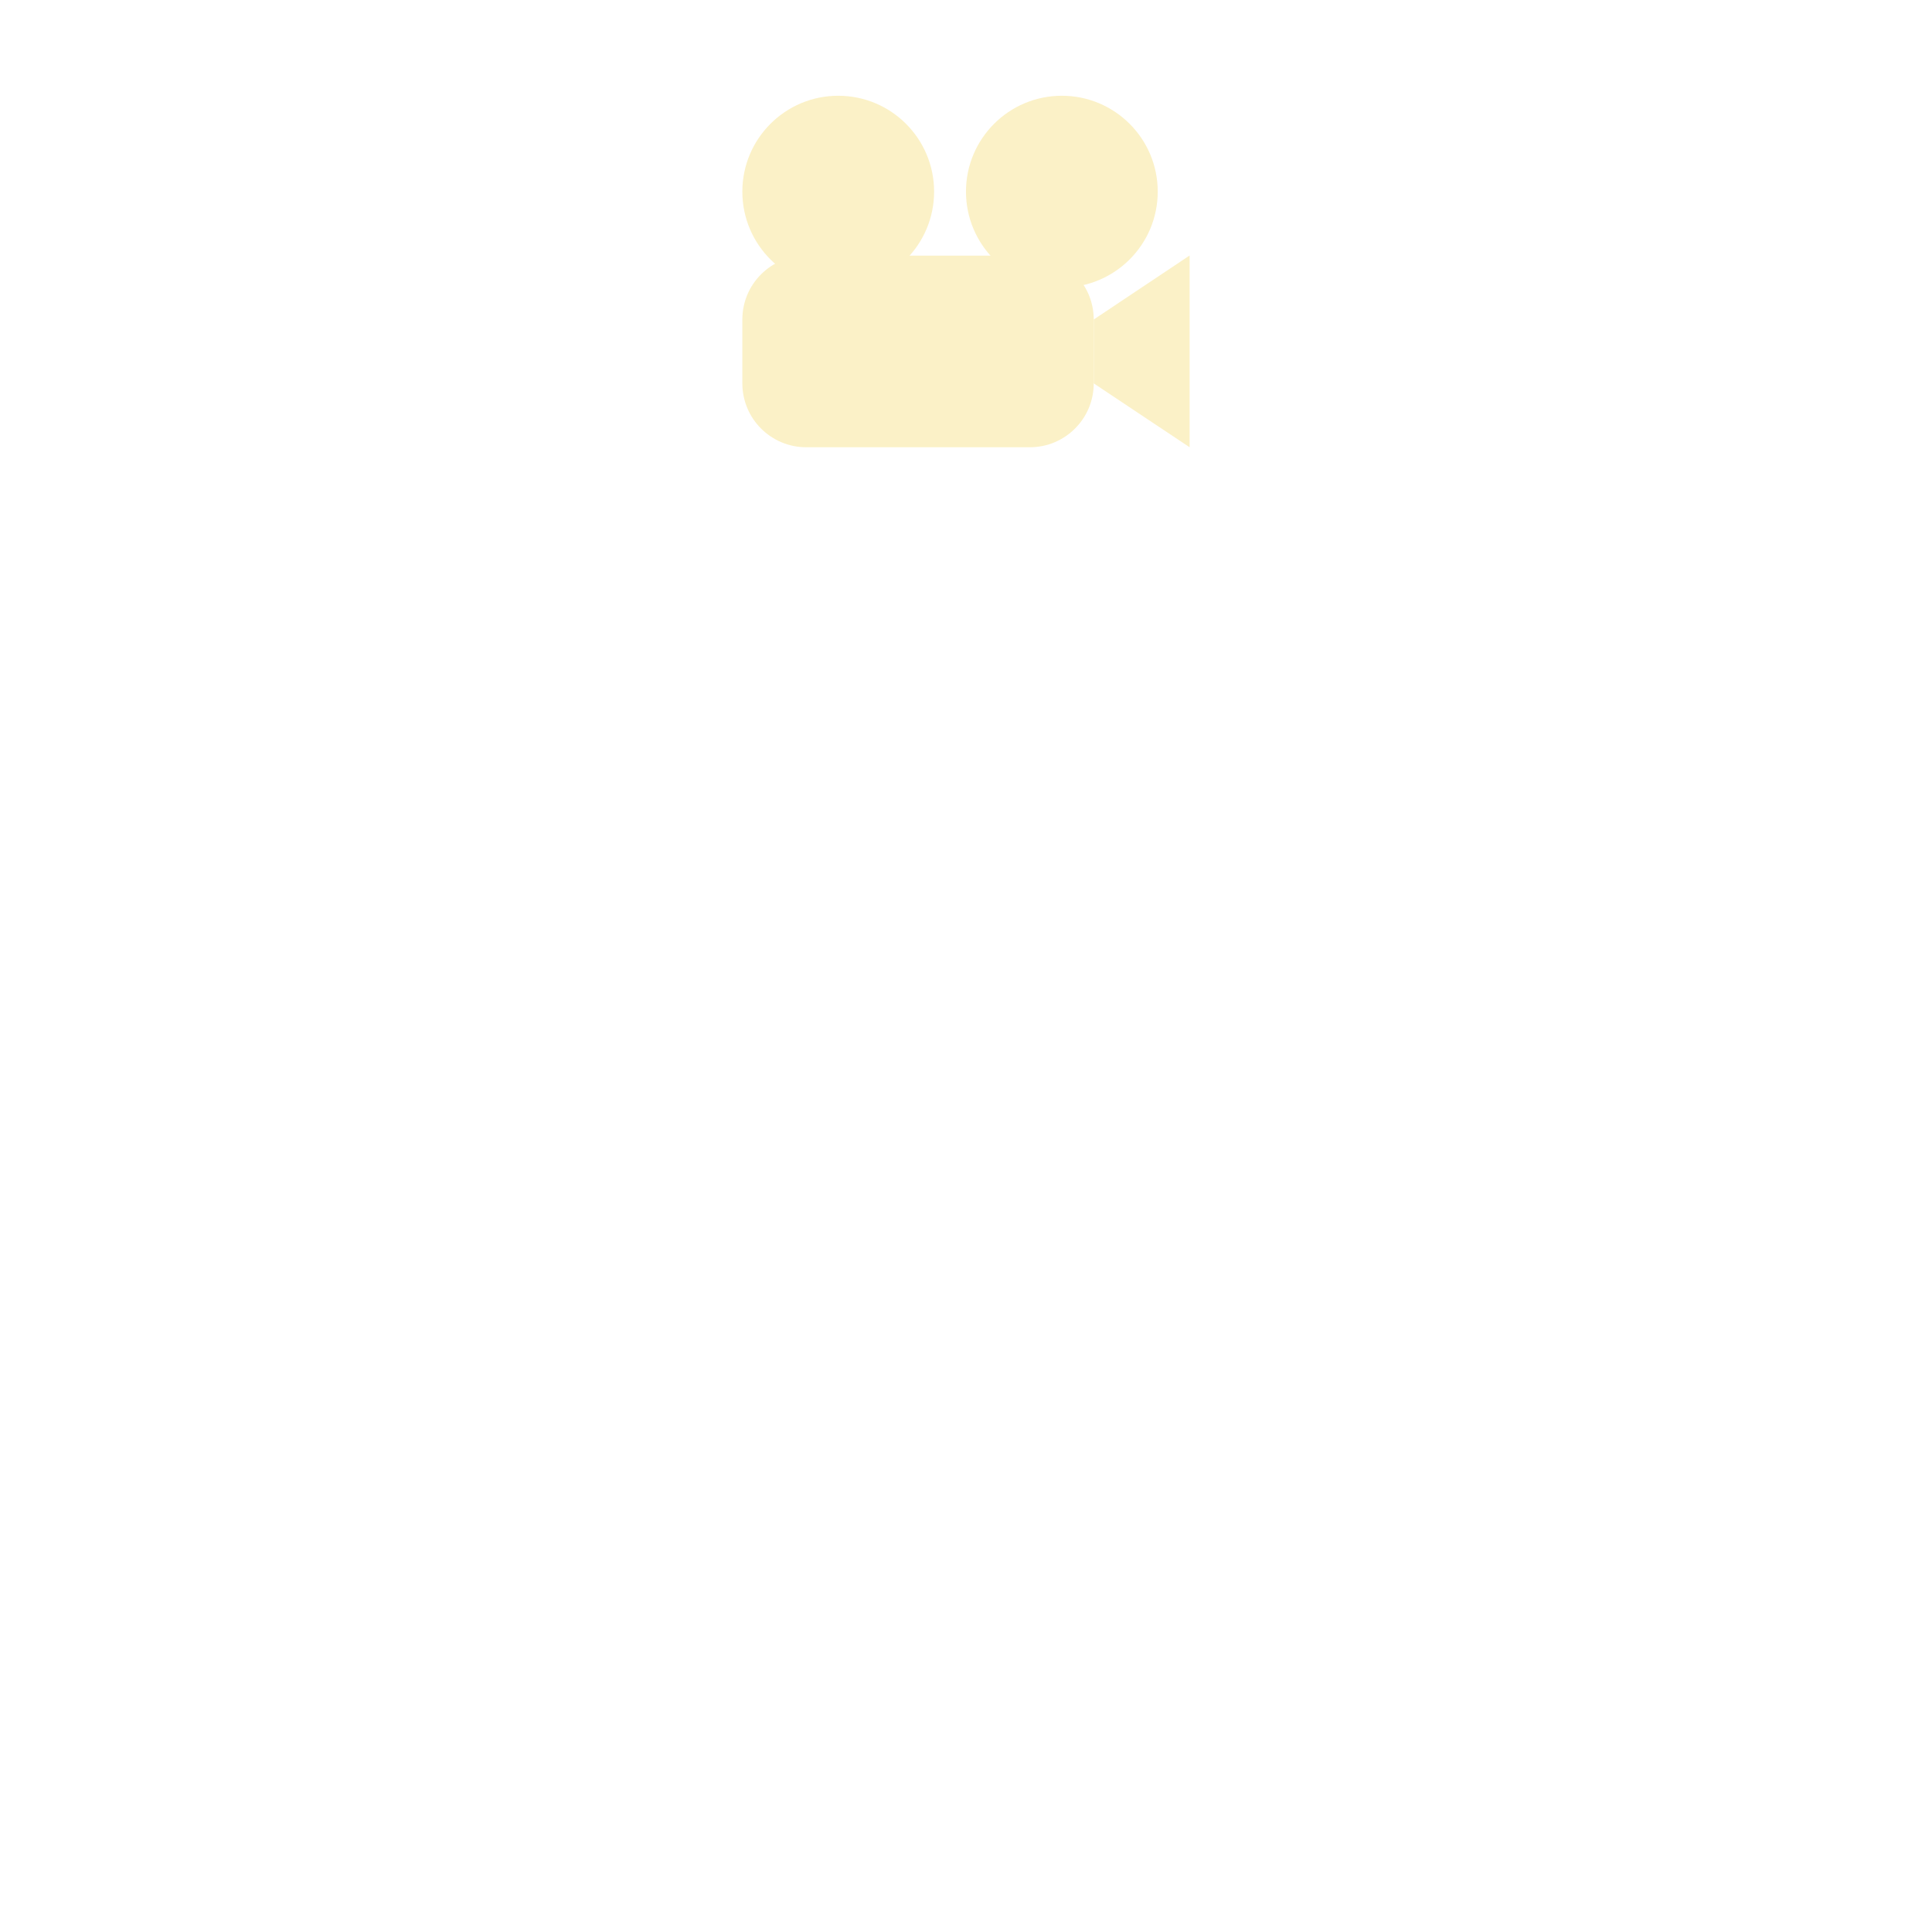
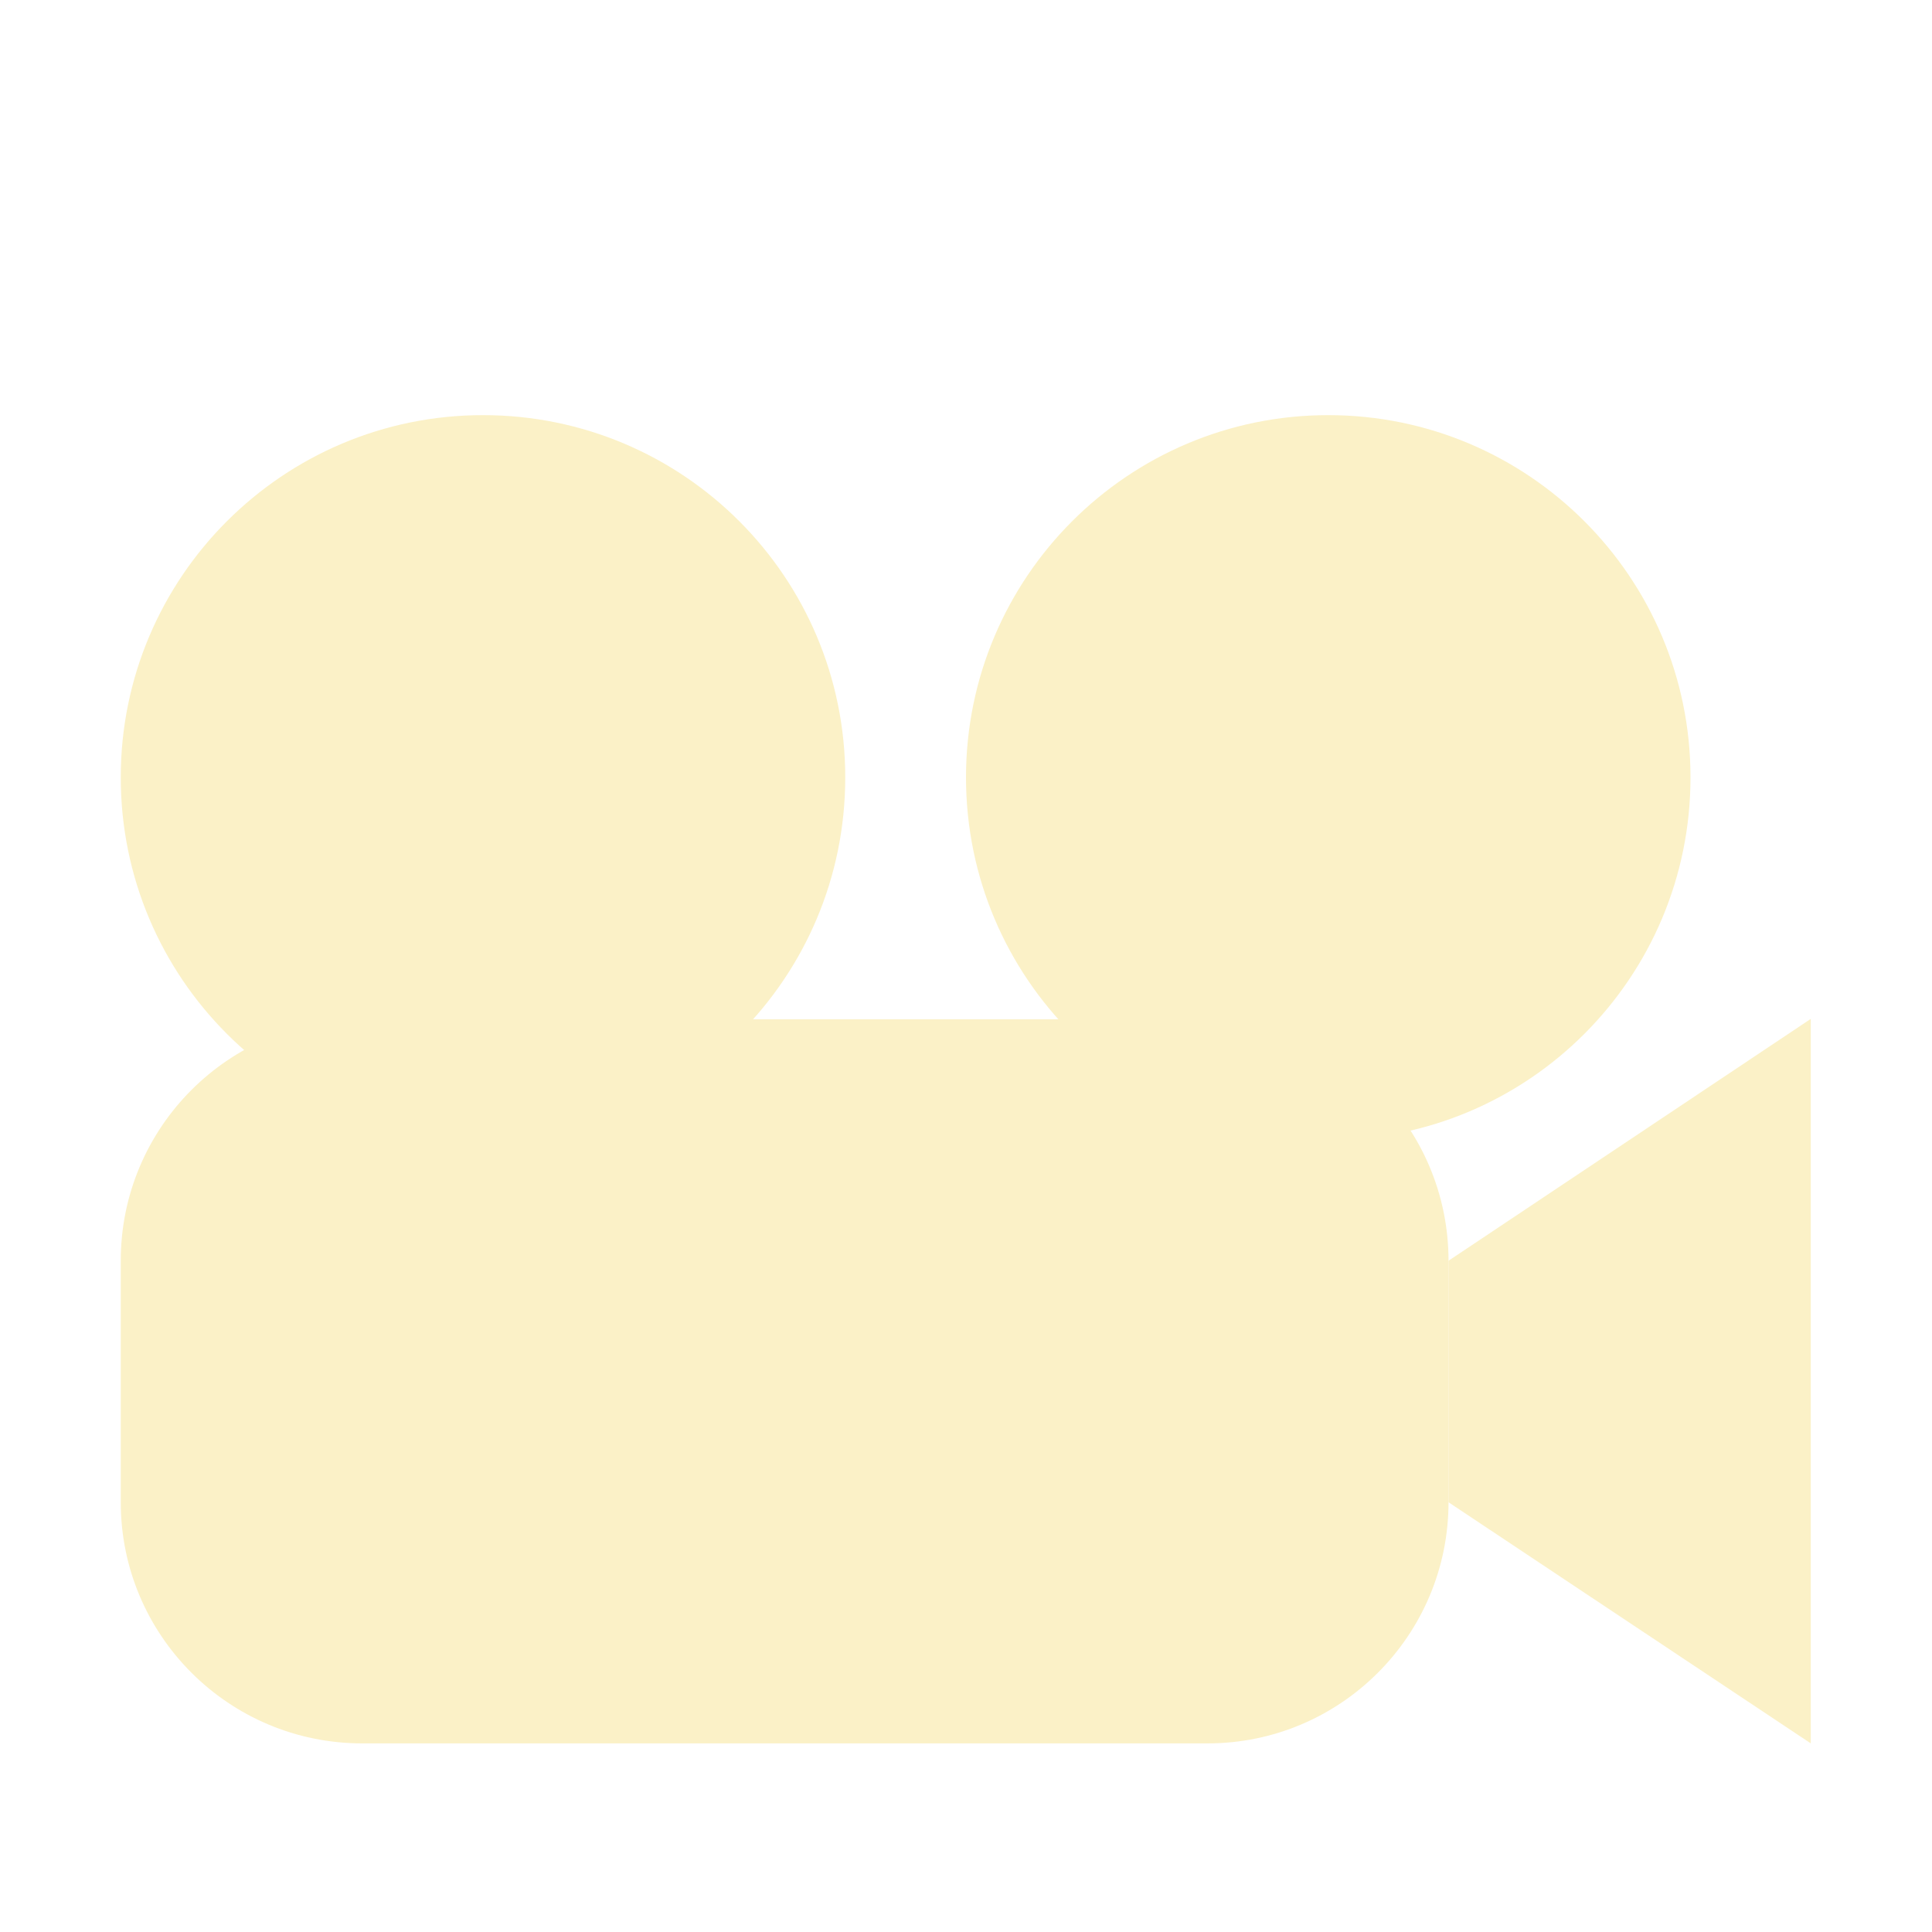
- <svg height="16">
-   <path d="M0 0v4.233h4.233V0z" fill="none" />
-   <g fill="#fbf1c7" transform="translate(-83.767 -107.971)">
-     <circle cx="84.826" cy="109.558" r=".794" />
-     <circle cx="86.678" cy="109.558" r=".794" />
-     <path d="M86.942 110.617l.794-.53v1.588l-.794-.529z" />
-     <rect height="1.587" ry=".529" width="2.91" x="84.032" y="110.088" />
-   </g>
+ <svg xmlns="http://www.w3.org/2000/svg" width="16" height="16" viewBox="0 0 16 16">
+   <path fill-rule="nonzero" fill="rgb(98.431%, 94.51%, 78.039%)" fill-opacity="1" d="M 7 6.438 C 7 8.098 5.66 9.441 4 9.441 C 2.344 9.441 1 8.098 1 6.438 C 1 4.781 2.344 3.438 4 3.438 C 5.66 3.438 7 4.781 7 6.438 Z M 7 6.438 " />
+   <path fill-rule="nonzero" fill="rgb(98.431%, 94.51%, 78.039%)" fill-opacity="1" d="M 14 6.438 C 14 8.098 12.656 9.441 11 9.441 C 9.344 9.441 8 8.098 8 6.438 C 8 4.781 9.344 3.438 11 3.438 C 12.656 3.438 14 4.781 14 6.438 Z M 14 6.438 " />
+   <path fill-rule="nonzero" fill="rgb(98.431%, 94.51%, 78.039%)" fill-opacity="1" d="M 11.996 10.441 L 14.996 8.438 L 14.996 14.438 L 11.996 12.441 Z M 11.996 10.441 " />
+   <path fill-rule="nonzero" fill="rgb(98.431%, 94.51%, 78.039%)" fill-opacity="1" d="M 3 8.441 L 10 8.441 C 11.102 8.441 11.996 9.336 11.996 10.441 L 11.996 12.441 C 11.996 13.543 11.102 14.438 10 14.438 L 3 14.438 C 1.895 14.438 1 13.543 1 12.441 L 1 10.441 C 1 9.336 1.895 8.441 3 8.441 Z M 3 8.441 " />
</svg>
